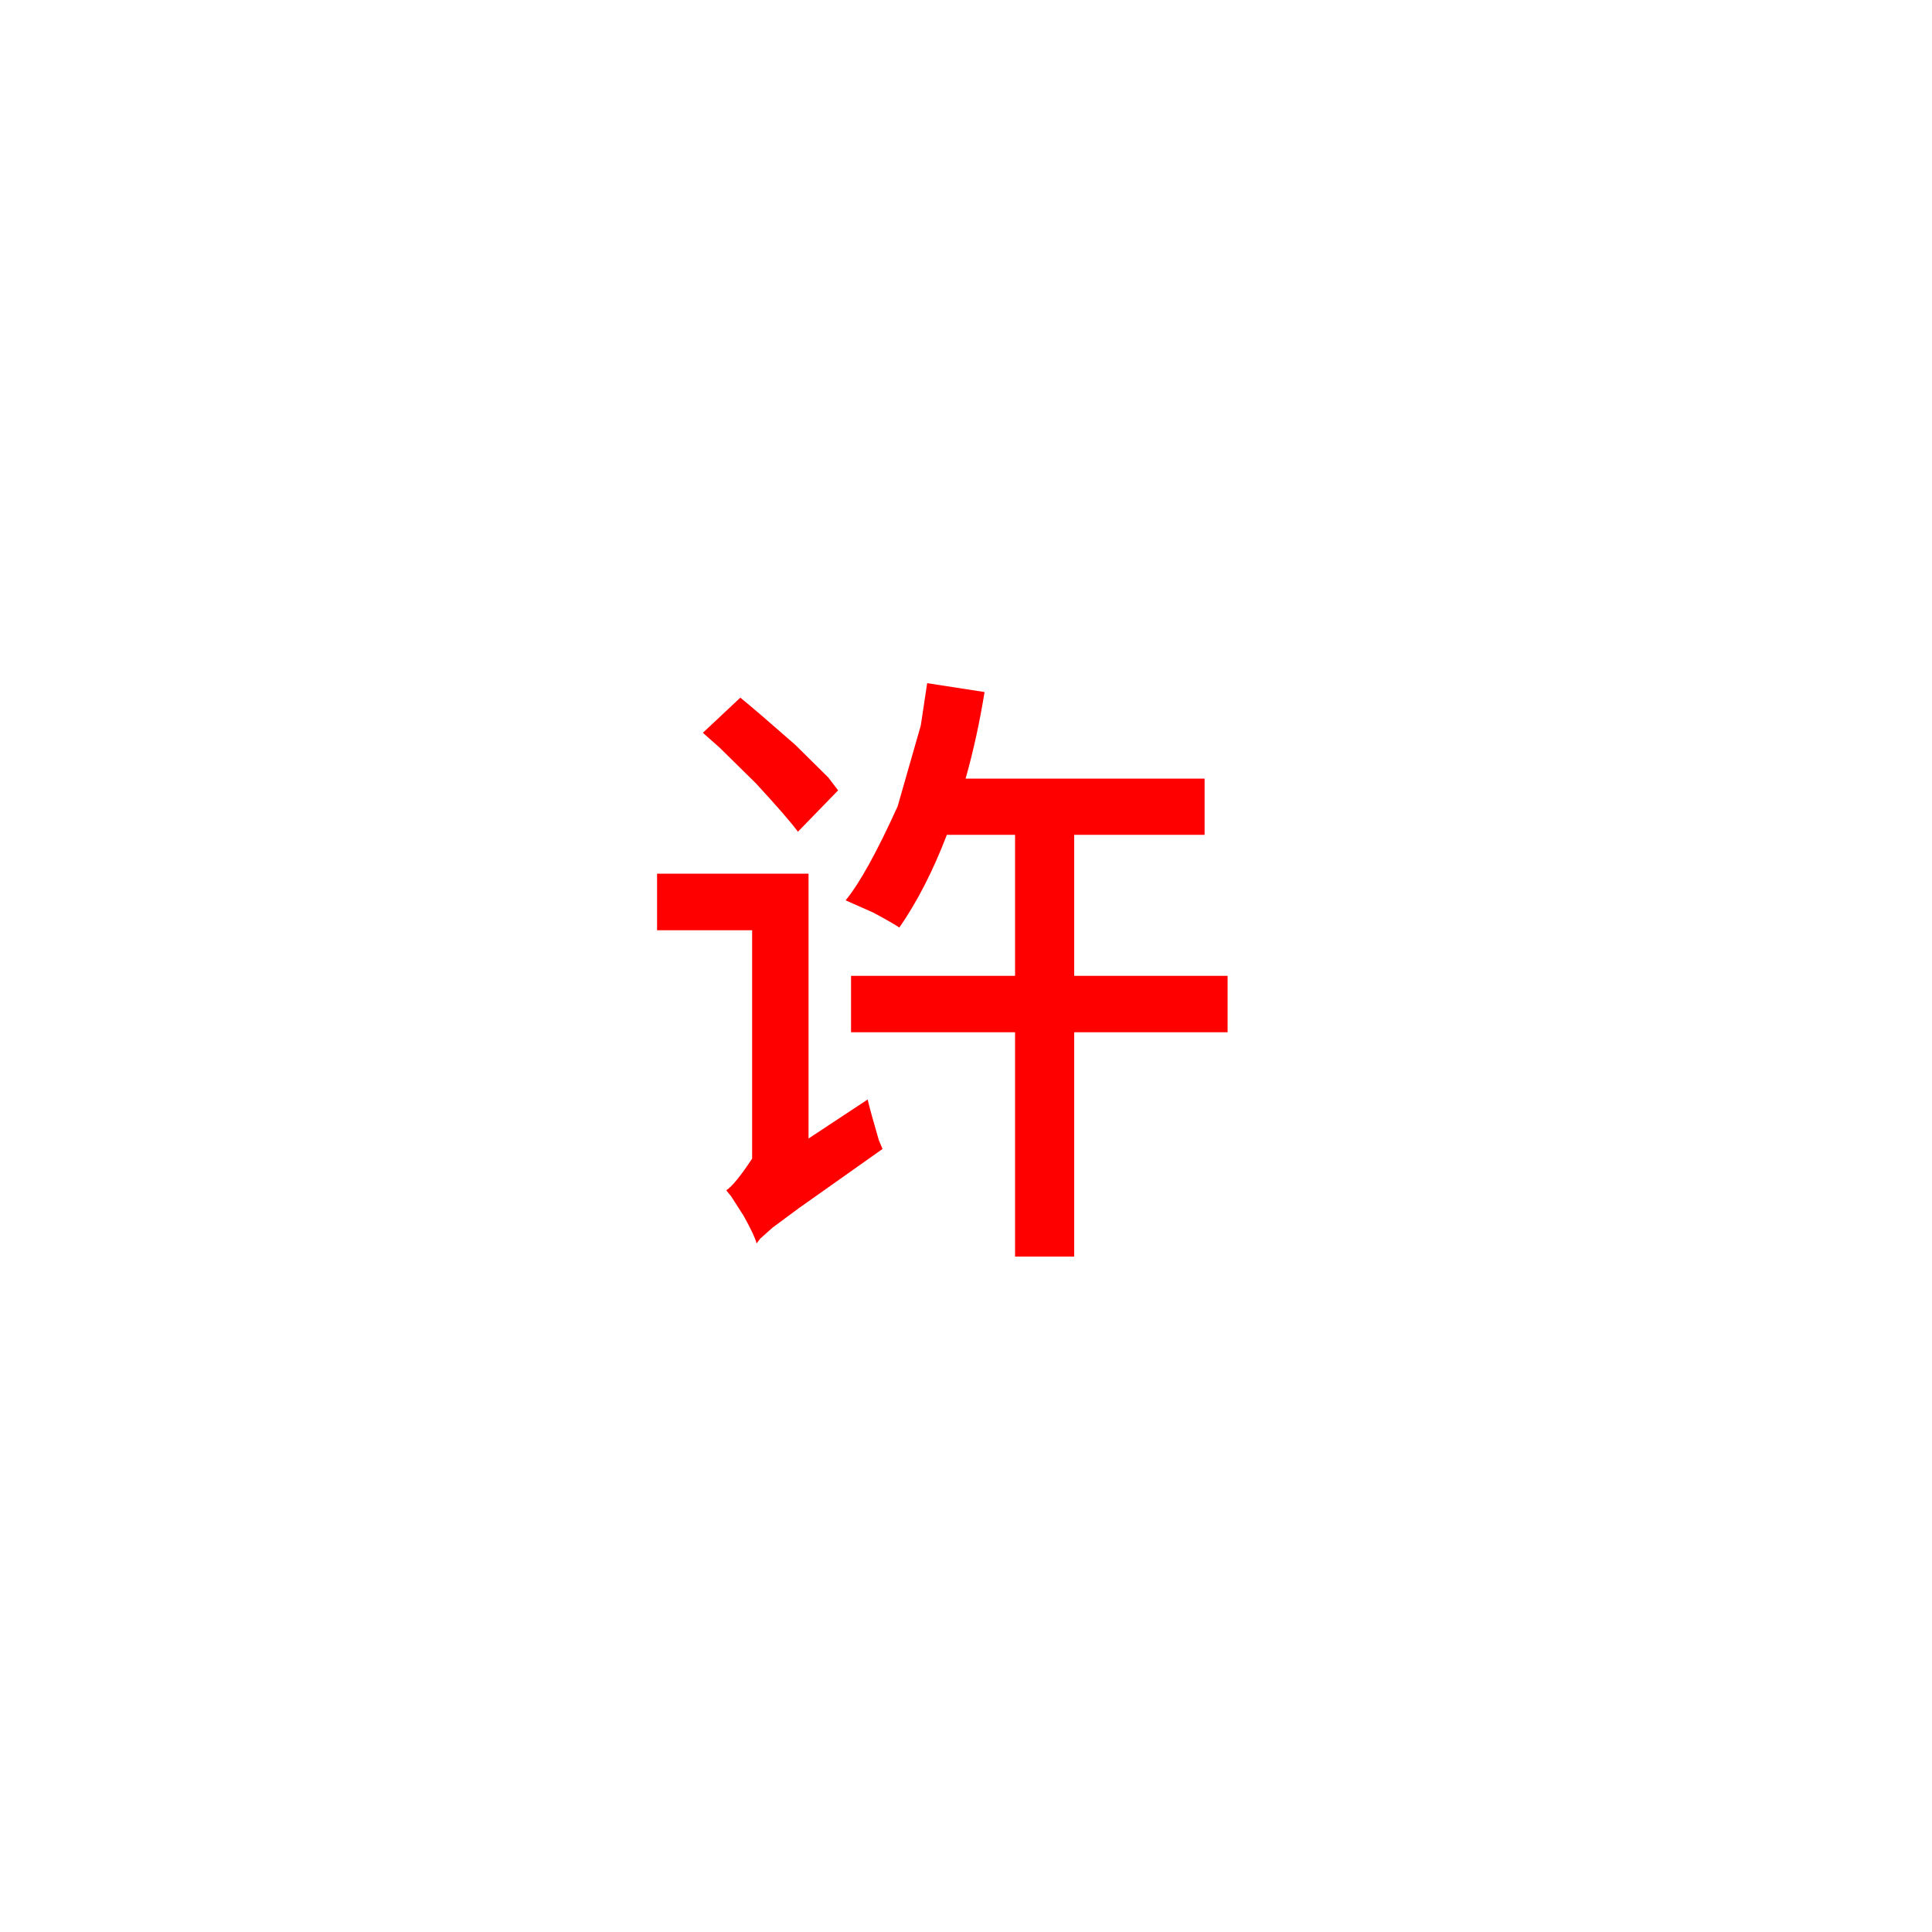
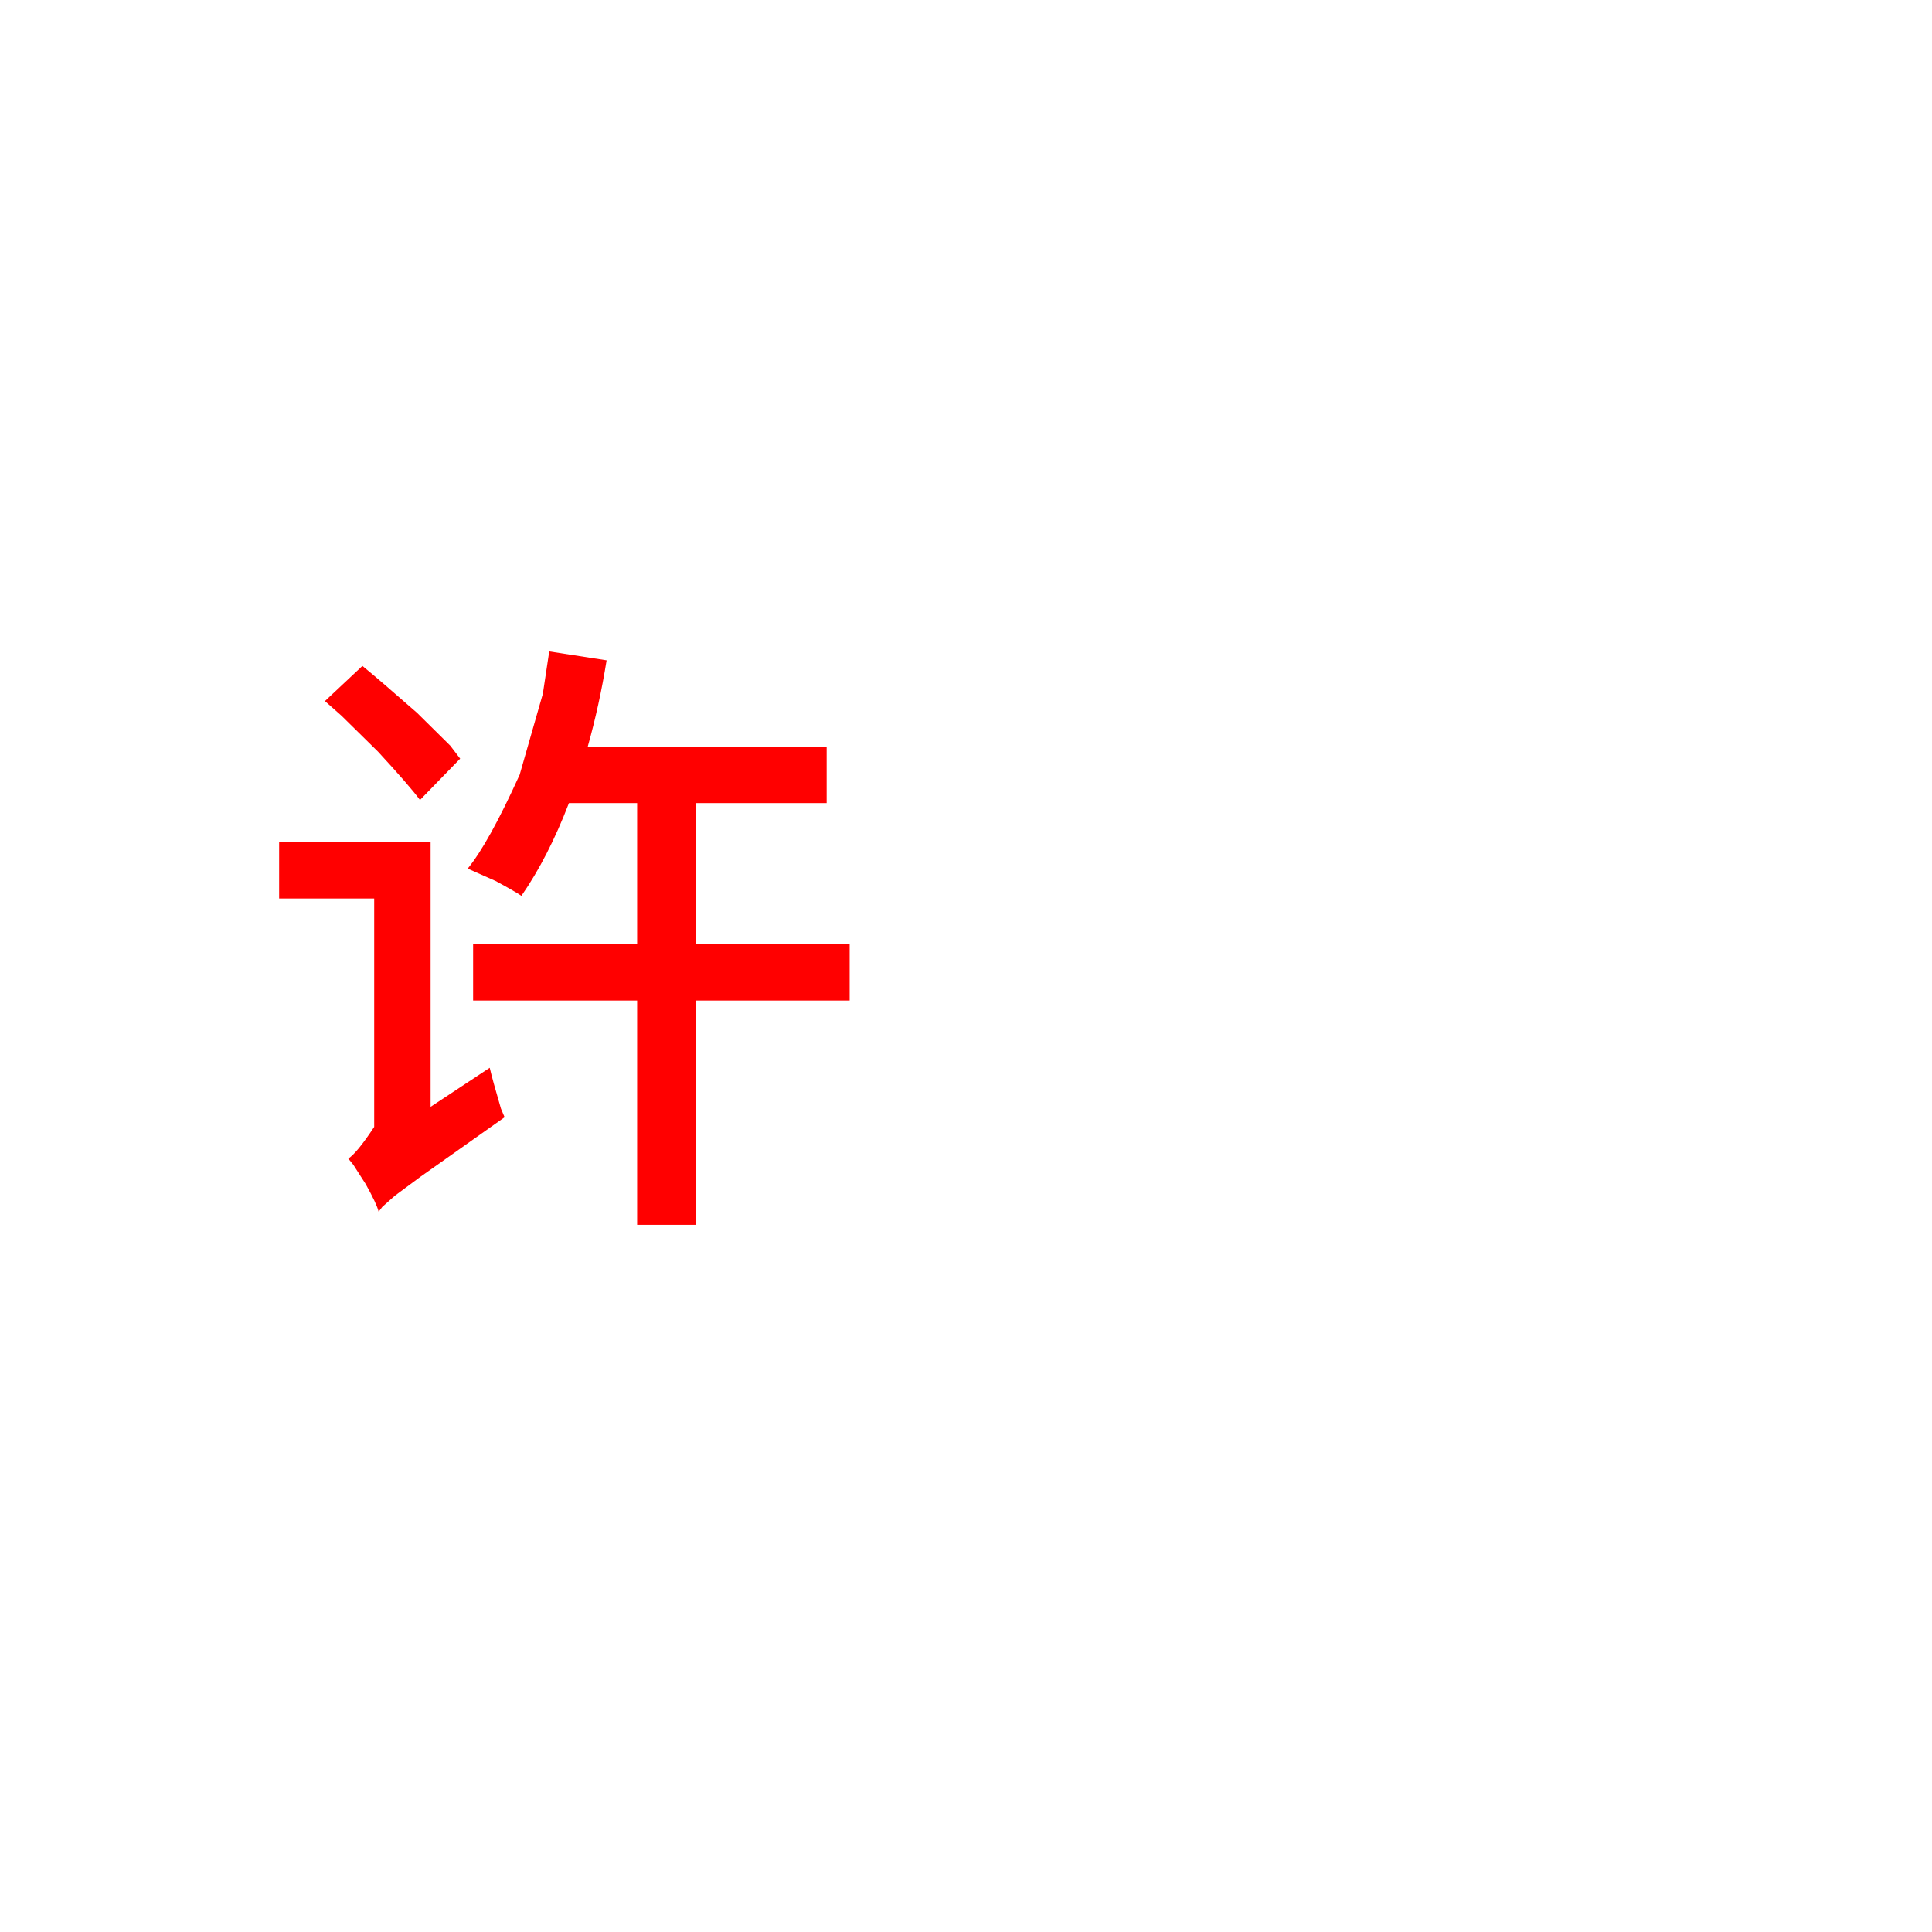
- <svg xmlns="http://www.w3.org/2000/svg" version="1.1" width="100" height="100" viewBox="0,0,100,100" id="svg5">
+ <svg xmlns="http://www.w3.org/2000/svg" version="1.1" width="100" height="100" viewBox="0,0,100,100" id="svg5" xml:space="preserve">
  <defs id="defs5" />
  <g transform="translate(-190,-130)" id="g5">
    <g data-paper-data="{&quot;isPaintingLayer&quot;:true}" fill-rule="nonzero" stroke-linecap="butt" stroke-linejoin="miter" stroke-miterlimit="10" stroke-dasharray="" stroke-dashoffset="0" style="mix-blend-mode: normal" id="g4">
      <path d="M190,230v-100h100v100z" fill="none" stroke="#959196" stroke-width="0" id="path1" />
      <path d="M190,230v-100h100v100z" fill="none" stroke="#959196" stroke-width="0" id="path2" />
    </g>
  </g>
-   <path d="M 47.99 35.36 L 50.96 35.82 Q 50.59 38.13 49.98 40.30 L 62.35 40.30 L 62.35 43.21 L 55.60 43.21 L 55.60 50.51 L 63.54 50.51 L 63.54 53.43 L 55.60 53.43 L 55.60 65.04 L 52.54 65.04 L 52.54 53.43 L 44.05 53.43 L 44.05 50.51 L 52.54 50.51 L 52.54 43.21 L 49.01 43.21 Q 47.93 46.02 46.55 48.01 Q 46.23 47.79 45.21 47.24 Q 45.21 47.24 44.15 46.77 Q 44.15 46.77 43.77 46.60 Q 44.85 45.29 46.46 41.74 Q 46.46 41.74 47.66 37.55 Q 47.66 37.55 47.99 35.36 Z M 34.01 45.22 L 41.85 45.22 L 41.85 58.93 L 44.91 56.91 Q 45.05 57.52 45.49 59.02 Q 45.49 59.02 45.68 59.47 Q 43.77 60.82 41.34 62.54 Q 41.34 62.54 39.99 63.54 Q 39.99 63.54 39.35 64.11 Q 39.35 64.11 39.16 64.36 Q 39.07 63.97 38.49 62.93 Q 38.49 62.93 37.85 61.93 Q 37.85 61.93 37.59 61.61 Q 38.04 61.32 38.93 59.97 Q 38.93 59.97 38.93 58.96 L 38.93 48.15 L 34.01 48.15 Z M 36.38 37.93 L 38.32 36.11 Q 39.19 36.82 41.15 38.54 Q 41.15 38.54 42.87 40.24 Q 42.87 40.24 43.38 40.91 L 41.30 43.05 Q 40.79 42.35 39.13 40.55 Q 39.13 40.55 37.24 38.69 Q 37.24 38.69 36.38 37.93 Z" xml:space="preserve" style="font-weight:613;font-size:32px;line-height:1.2;font-family:'Dream Han Sans SC';-inkscape-font-specification:'Dream Han Sans SC weight=613';text-align:start;writing-mode:lr-tb;direction:ltr;text-anchor:start;fill:#ff0000;fill-opacity:1" id="text5" data-original-text="许" data-original-element="text" />
+   <path d="m 28.428,33.718 2.97,0.46 q -0.37,2.31 -0.98,4.48 h 12.37 v 2.91 h -6.75 v 7.3 h 7.94 v 2.92 h -7.94 v 11.61 h -3.06 v -11.61 h -8.49 v -2.92 h 8.49 v -7.3 h -3.53 q -1.08,2.81 -2.46,4.8 -0.32,-0.22 -1.34,-0.77 0,0 -1.06,-0.47 0,0 -0.38,-0.17 1.08,-1.31 2.69,-4.86 0,0 1.2,-4.19 z m -13.98,9.86 h 7.84 v 13.71 l 3.06,-2.02 q 0.14,0.61 0.58,2.11 0,0 0.19,0.45 -1.91,1.35 -4.34,3.07 0,0 -1.35,1 0,0 -0.64,0.57 0,0 -0.19,0.25 -0.09,-0.39 -0.67,-1.43 0,0 -0.64,-1 0,0 -0.26,-0.32 0.45,-0.29 1.34,-1.64 0,0 0,-1.01 v -10.81 h -4.92 z m 2.37,-7.29 1.94,-1.82 q 0.87,0.71 2.83,2.43 0,0 1.72,1.7 0,0 0.51,0.67 l -2.08,2.14 q -0.51,-0.7 -2.17,-2.5 0,0 -1.89,-1.86 z" xml:space="preserve" style="font-weight:613;font-size:32px;line-height:1.2;font-family:'Dream Han Sans SC';-inkscape-font-specification:'Dream Han Sans SC weight=613';text-align:start;writing-mode:lr-tb;direction:ltr;text-anchor:start;fill:#ff0000;fill-opacity:1" id="text5" data-original-text="许" data-original-element="text" />
</svg>
